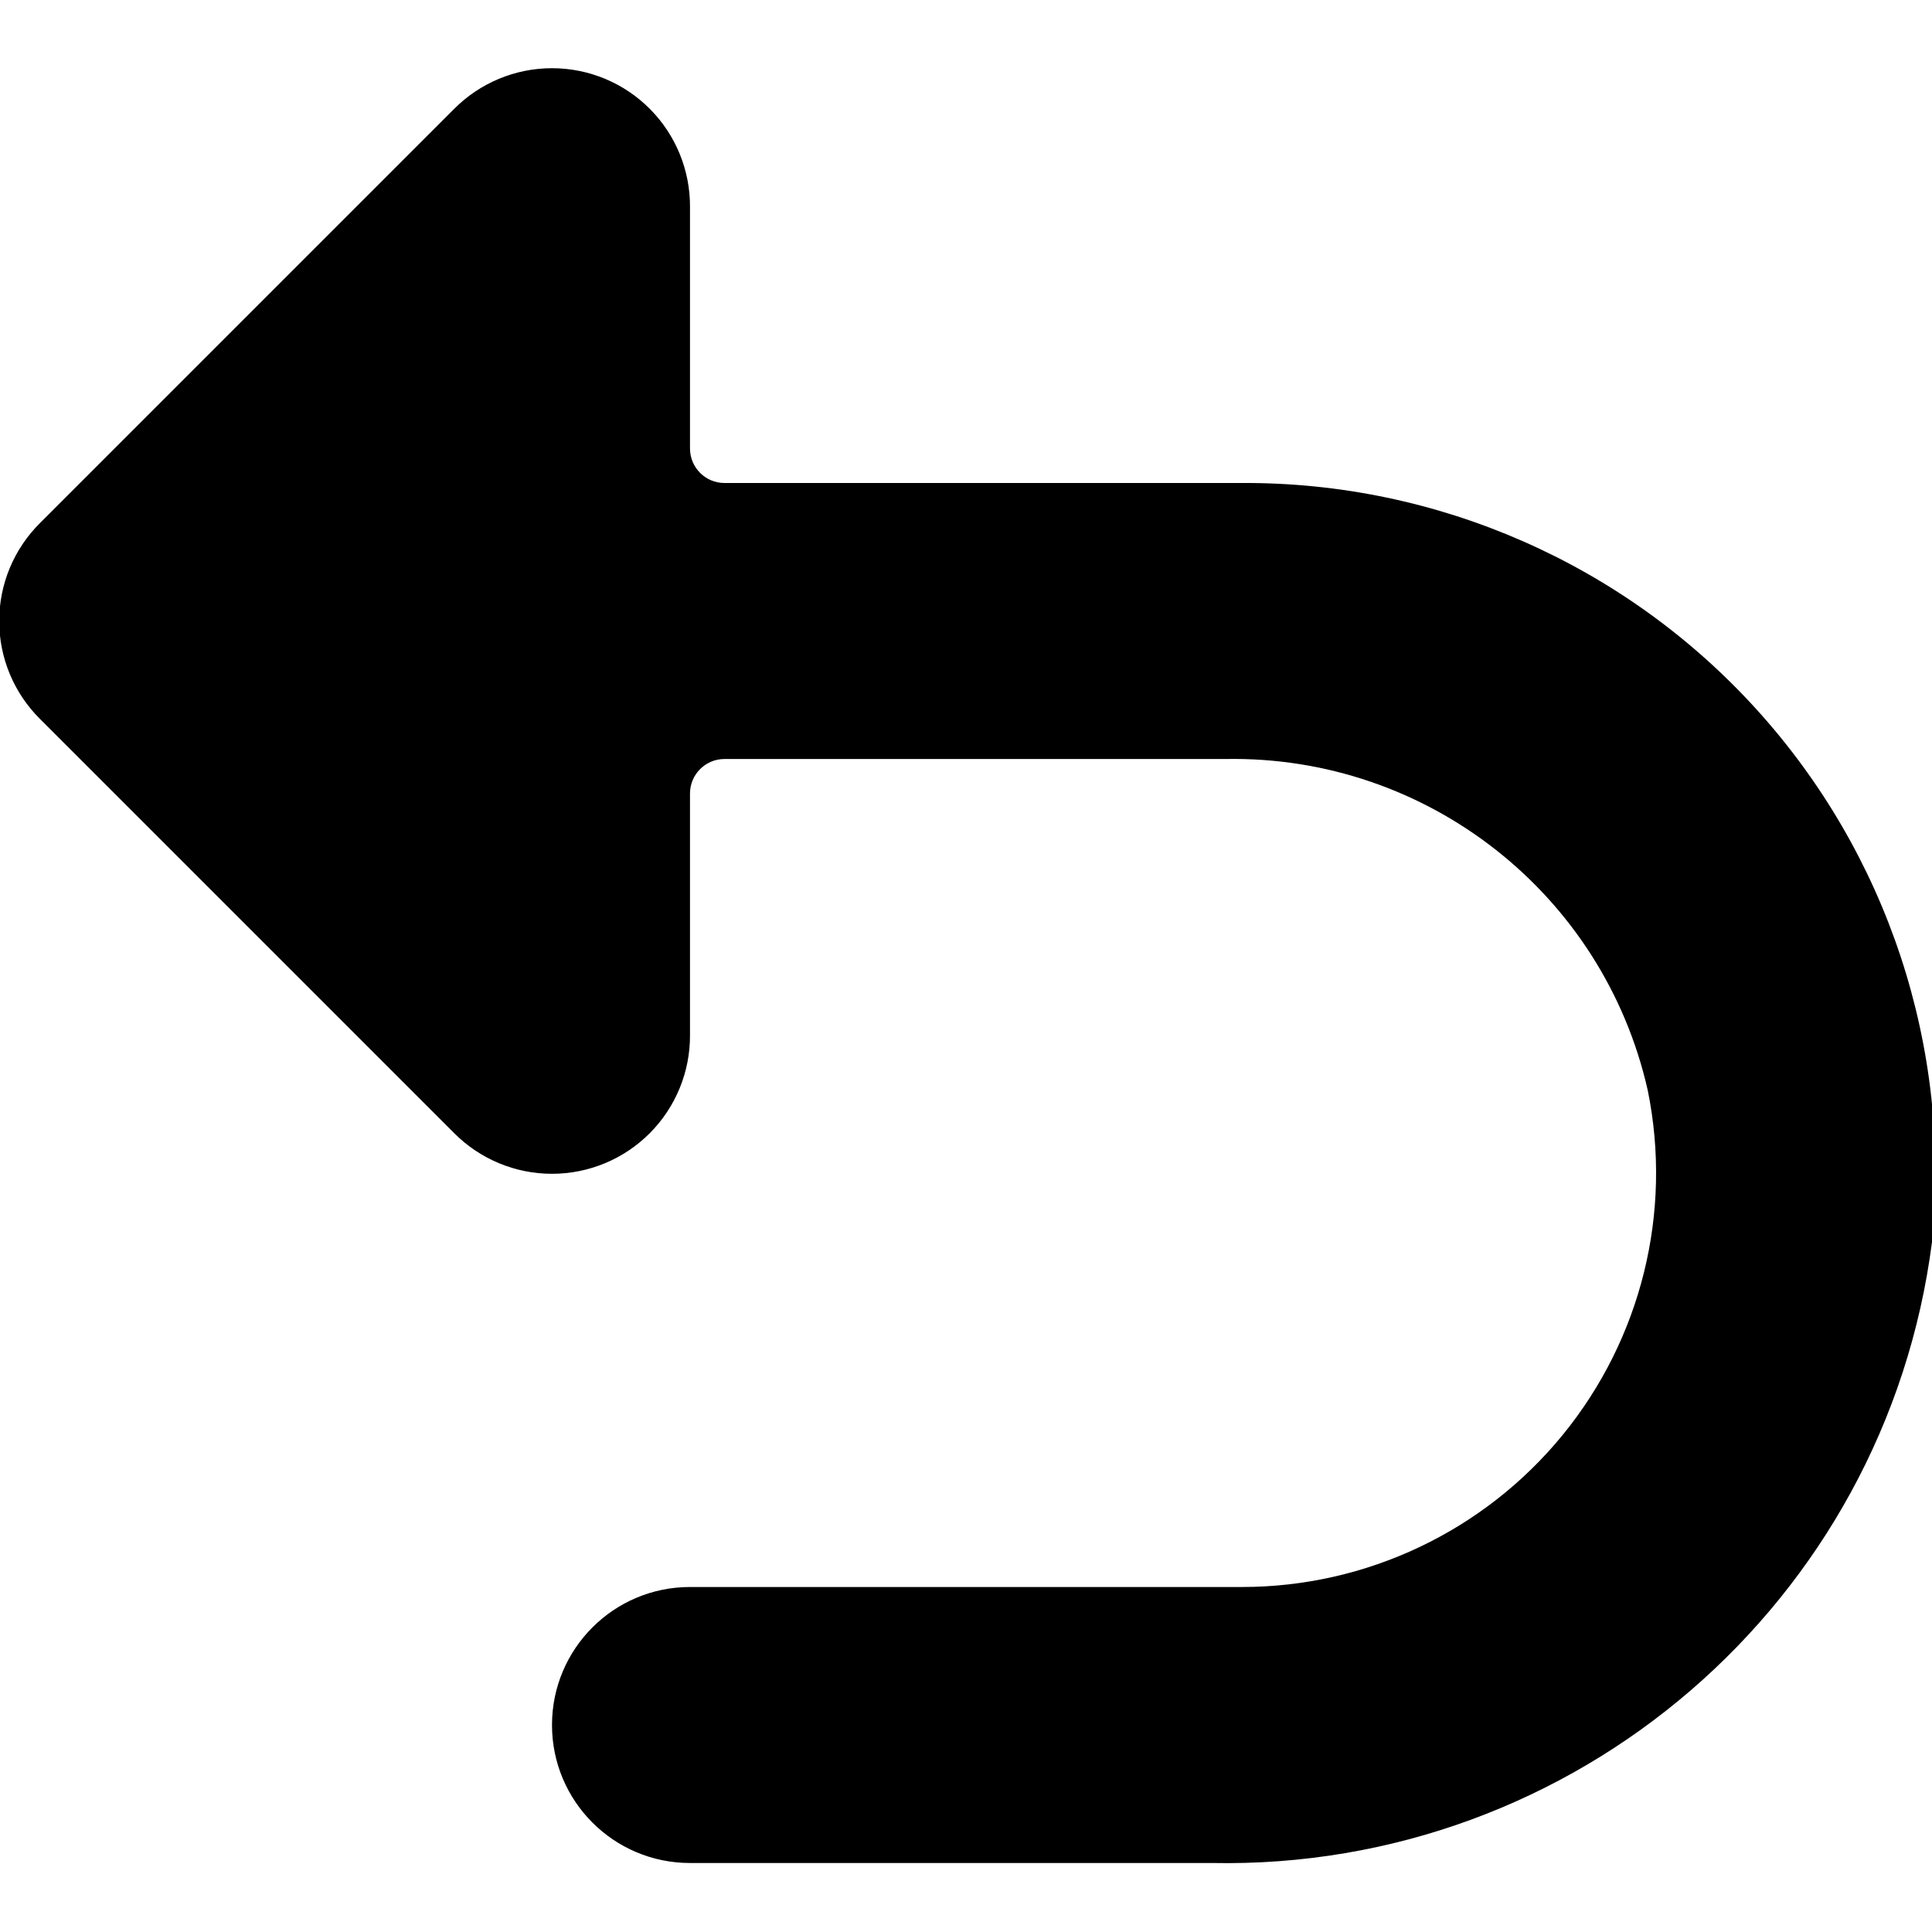
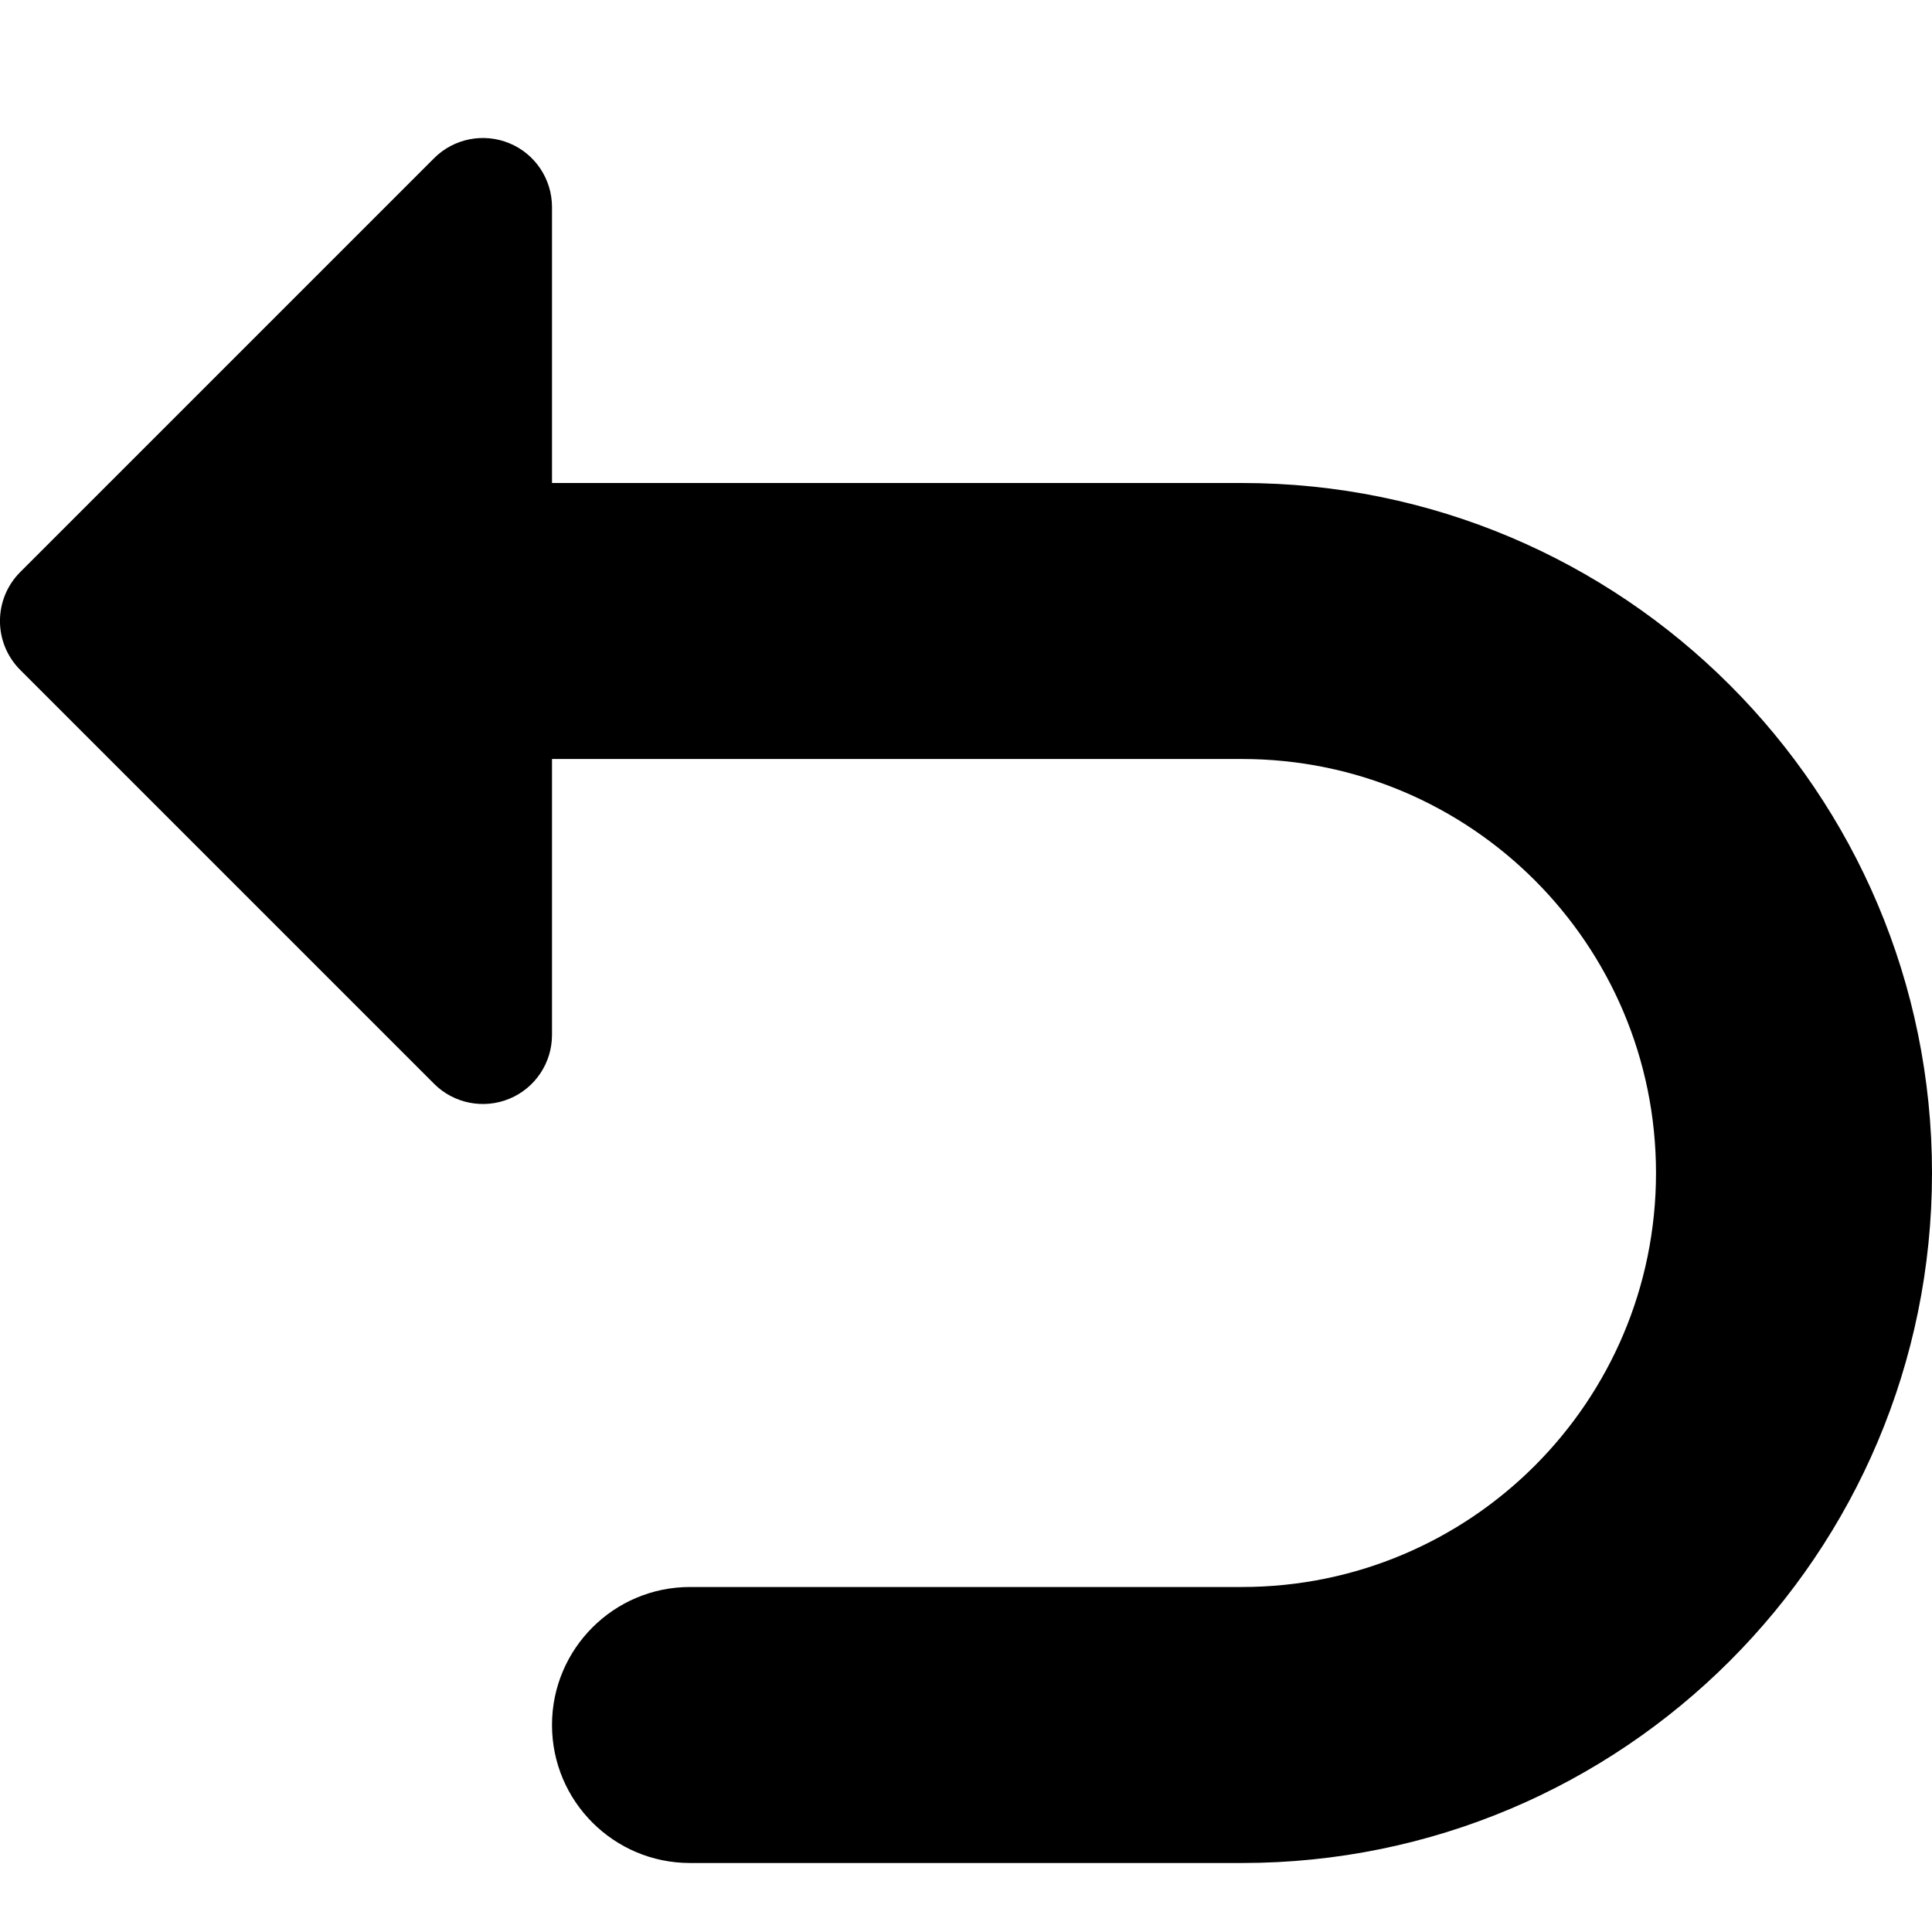
- <svg xmlns="http://www.w3.org/2000/svg" viewBox="0 0 48 48">
-   <g transform="matrix(3.428571,0,0,3.428571,0,0)">
-     <path d="M3.29.79l-3,3a1,1,0,0,0,0,1.42l3,3a1,1,0,0,0,1.42,0A1,1,0,0,0,5,7.5V5.75a.25.25,0,0,1,.25-.25H8.88a3.08,3.08,0,0,1,3.06,2.4A3,3,0,0,1,9,11.5H5a1,1,0,0,0,0,2H8.78A5.16,5.16,0,0,0,14,9,5,5,0,0,0,9,3.5H5.25A.25.25,0,0,1,5,3.25V1.5A1,1,0,0,0,4.71.79,1,1,0,0,0,3.29.79Z" />
-   </g>
+ <svg xmlns="http://www.w3.org/2000/svg" viewBox="0 0 14 14">
+   <path fill-rule="evenodd" d="M3.691 1.038C3.878 1.115 4 1.298 4 1.5V3.5H9C11.761 3.5 14 5.739 14 8.5C14 11.261 11.761 13.5 9 13.5H5C4.448 13.5 4 13.052 4 12.5C4 11.948 4.448 11.5 5 11.5H9C10.657 11.5 12 10.157 12 8.5C12 6.843 10.657 5.5 9 5.5H4V7.5C4 7.702 3.878 7.885 3.691 7.962C3.505 8.039 3.289 7.997 3.146 7.854L0.146 4.854C-0.049 4.658 -0.049 4.342 0.146 4.146L3.146 1.146C3.289 1.003 3.505 0.961 3.691 1.038Z" clip-rule="evenodd" />
</svg>
